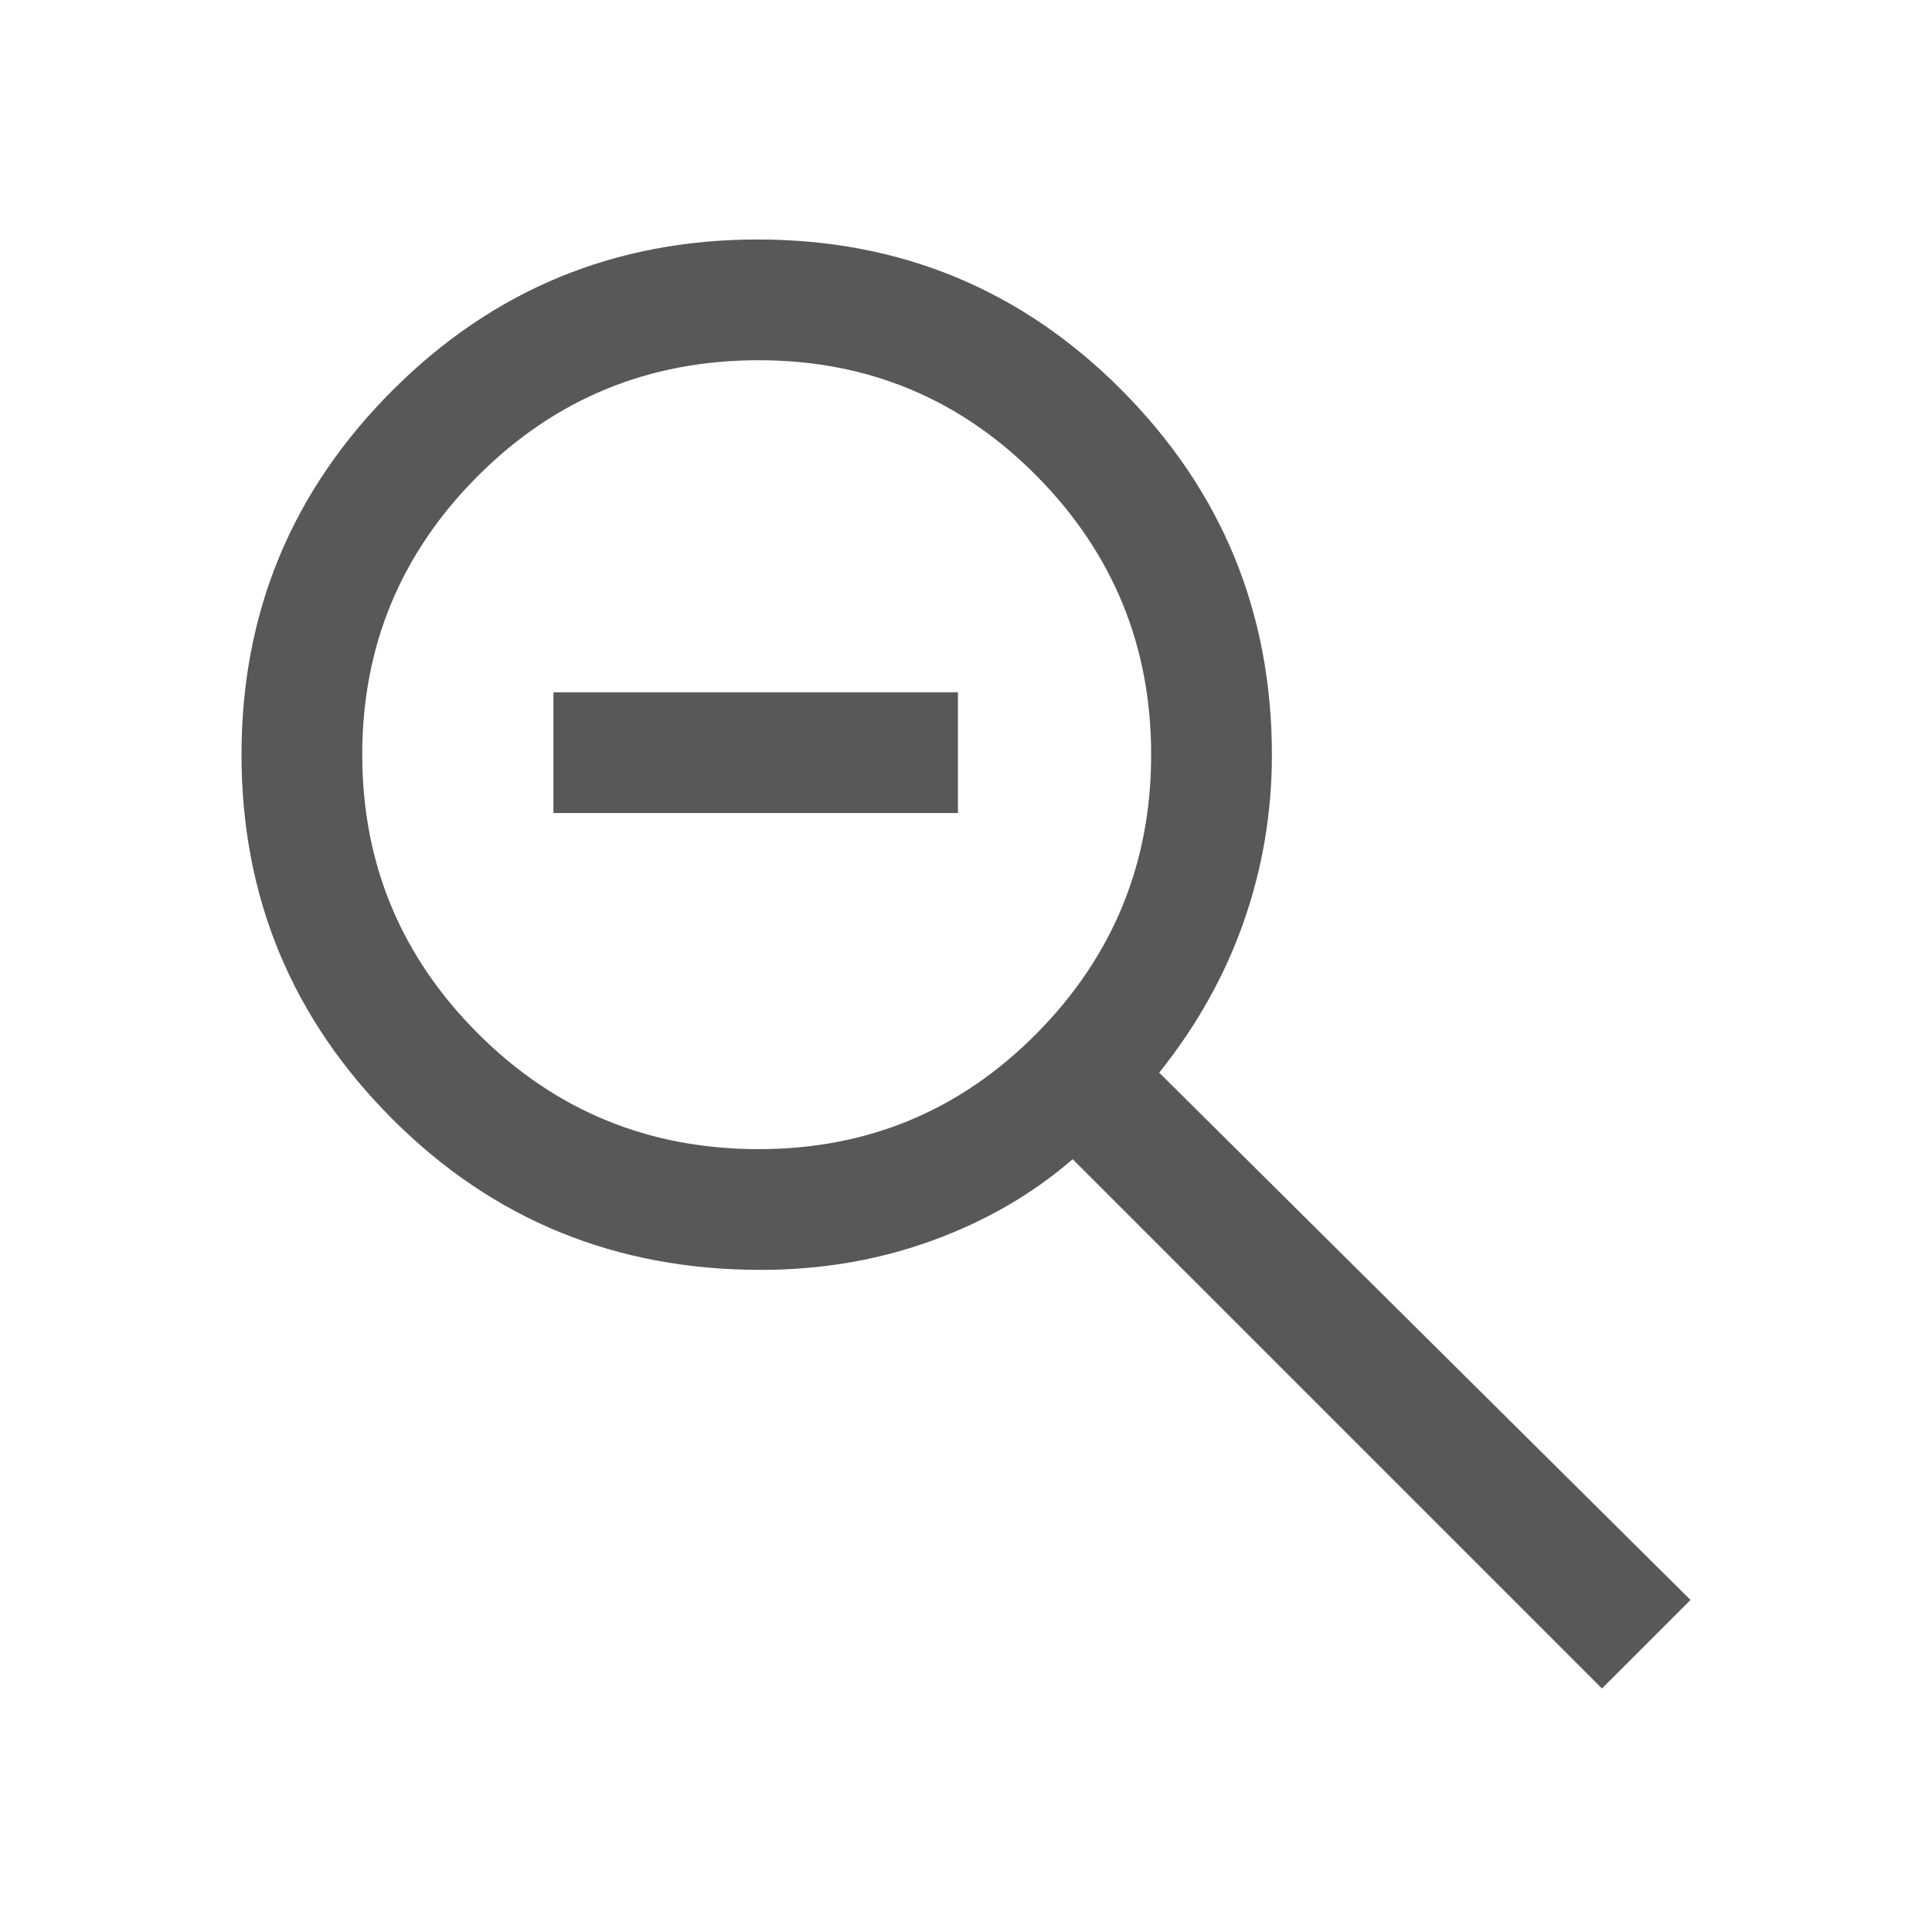
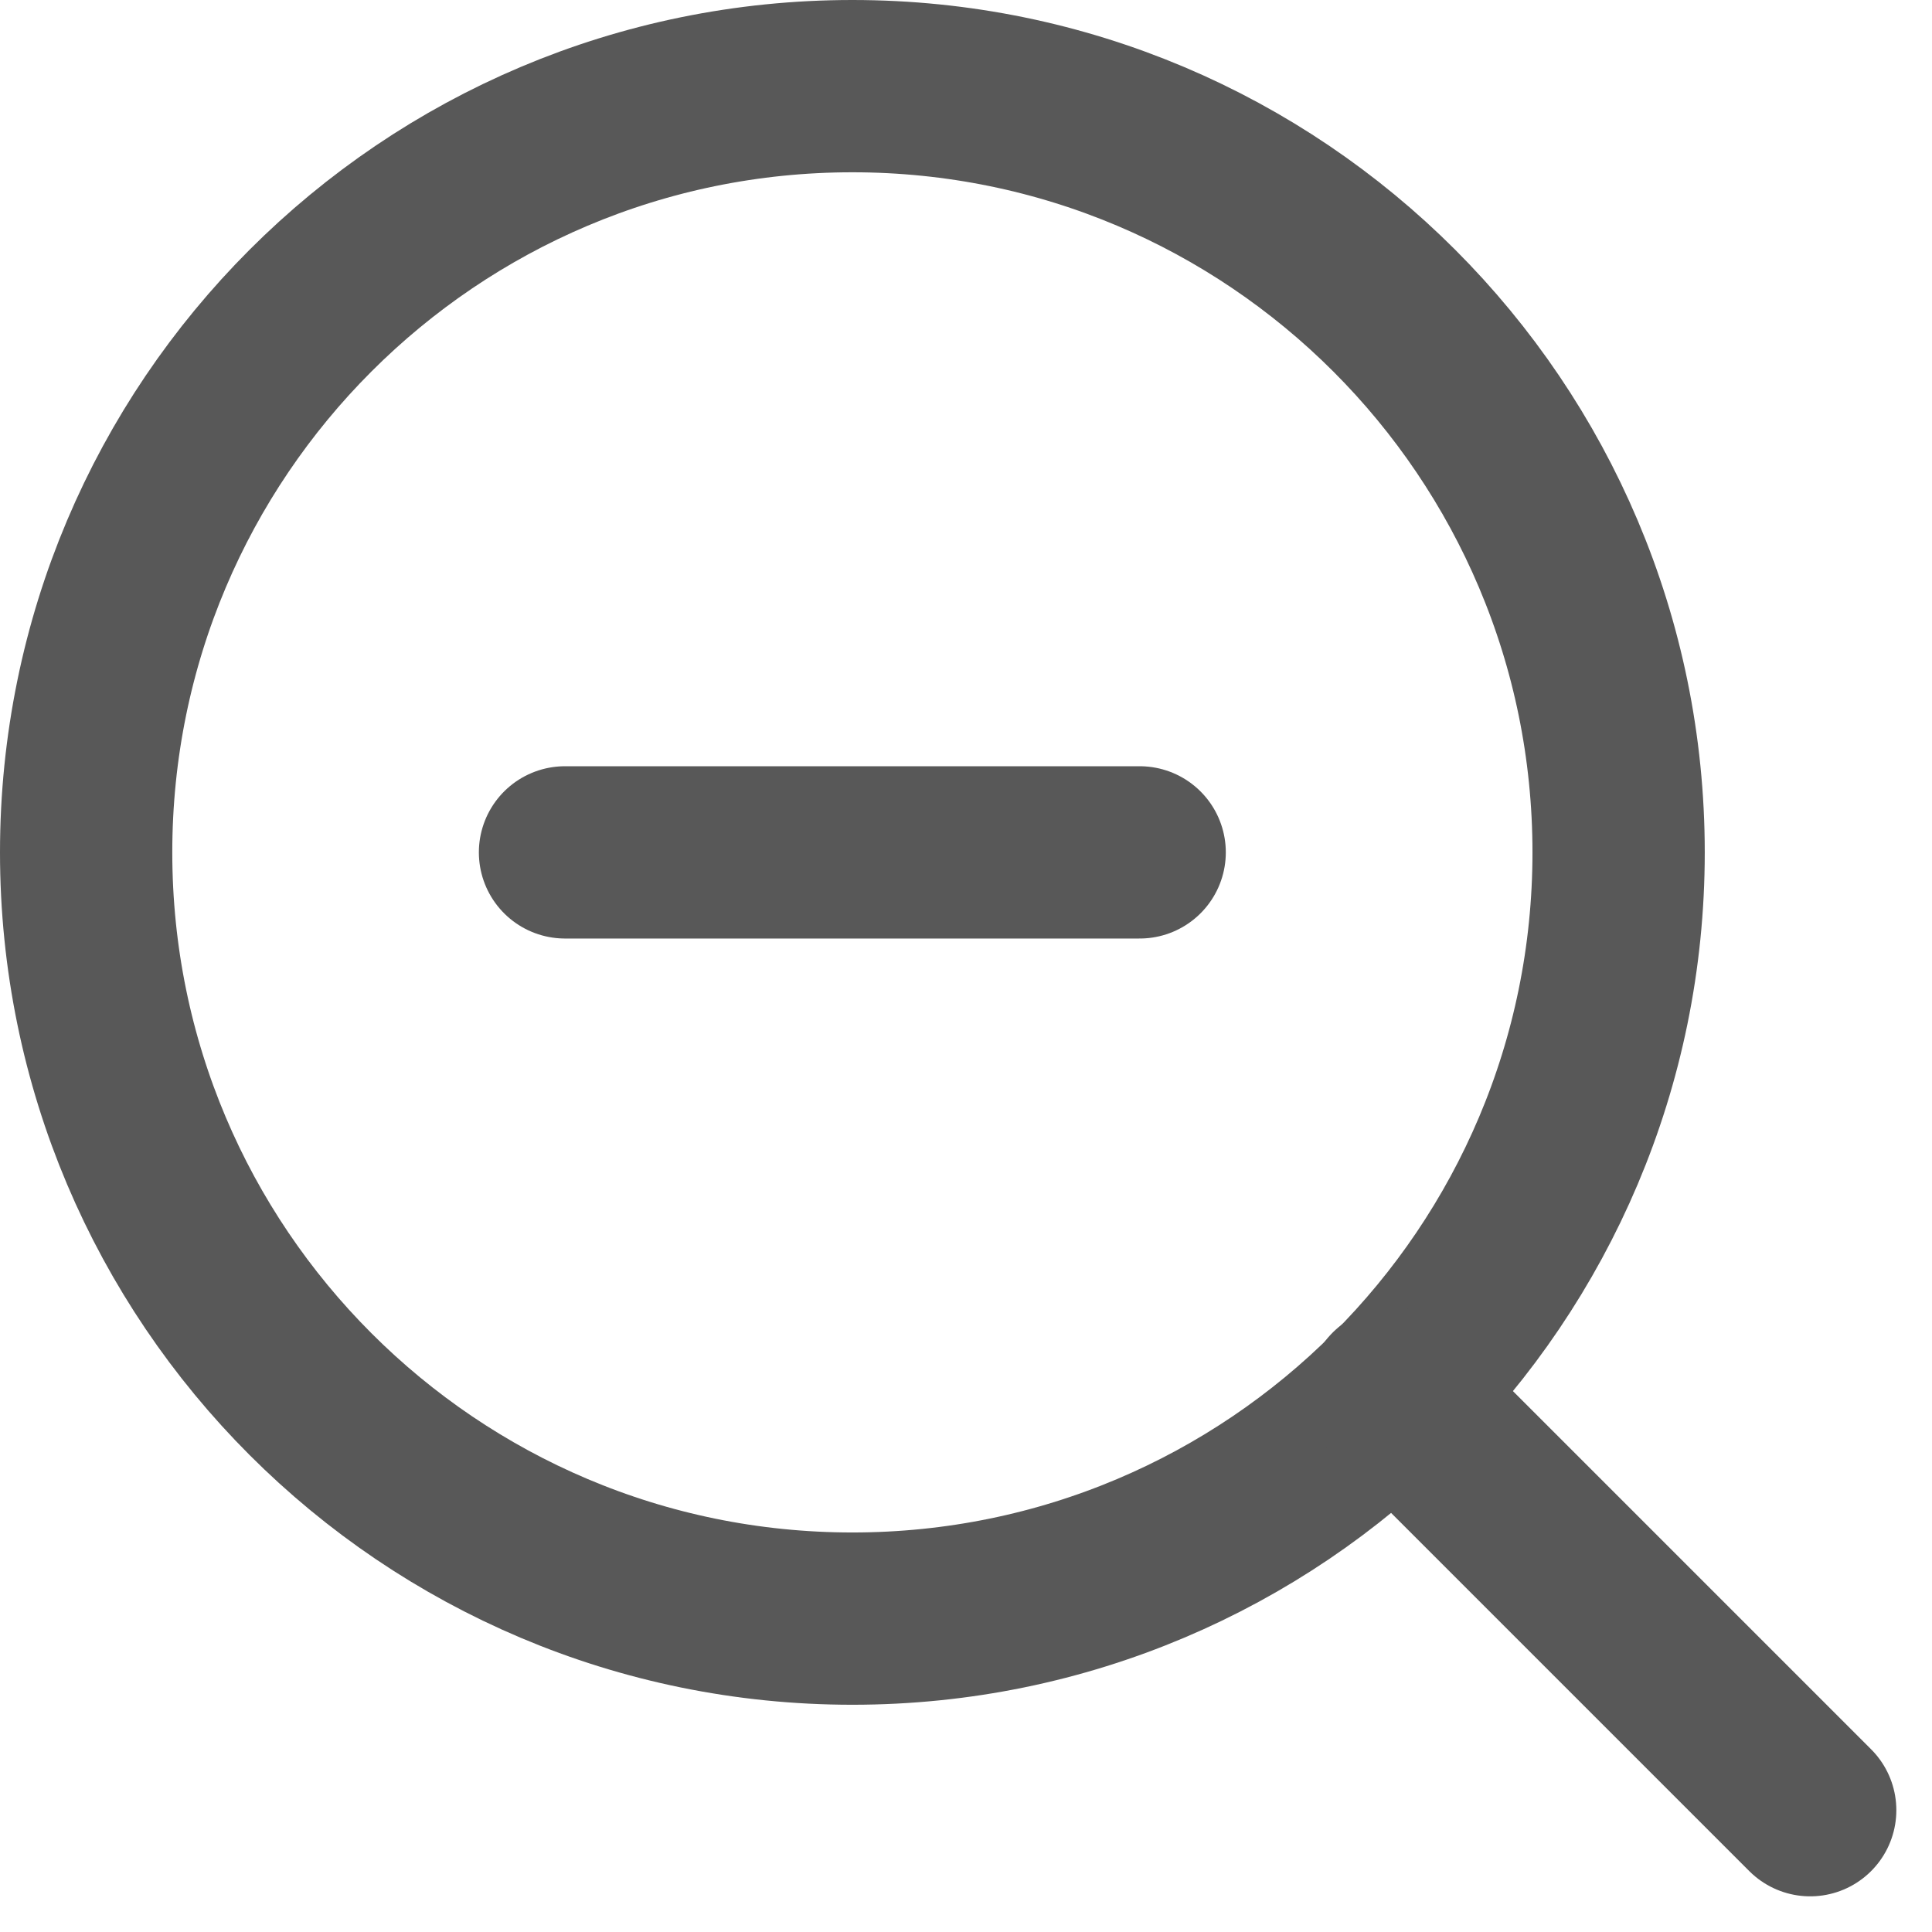
- <svg xmlns="http://www.w3.org/2000/svg" fill="#585858" height="48" viewBox="0 96 960 960" width="48">
-   <path d="M796 935 533 672q-30 26-69.959 40.5T378 727q-108.162 0-183.081-75Q120 577 120 471t75-181q75-75 181.5-75t181 75Q632 365 632 471.15 632 514 618 554q-14 40-42 75l264 262-44 44ZM377 667q81.25 0 138.125-57.5T572 471q0-81-56.875-138.5T377 275q-82.083 0-139.542 57.5Q180 390 180 471t57.458 138.5Q294.917 667 377 667ZM275 500v-60h201v60H275Z" />
+ <svg xmlns="http://www.w3.org/2000/svg" width="22.428" height="22.428" viewBox="0 0 22.428 22.428">
+   <g id="Icon_feather-zoom-out" data-name="Icon feather-zoom-out" transform="translate(1 1)">
+     <path id="Path_3344" data-name="Path 3344" d="M22.29,13.395A8.895,8.895,0,1,1,13.395,4.5,8.895,8.895,0,0,1,22.29,13.395Z" transform="translate(-4.5 -4.5)" fill="none" stroke="#585858" stroke-linecap="round" stroke-linejoin="round" stroke-width="2" />
+     <path id="Path_3345" data-name="Path 3345" d="M29.812,29.812l-4.837-4.837" transform="translate(-9.798 -9.798)" fill="none" stroke="#585858" stroke-linecap="round" stroke-linejoin="round" stroke-width="2" />
+     <path id="Path_3346" data-name="Path 3346" d="M12,16.5h6.671" transform="translate(-6.441 -7.605)" fill="none" stroke="#585858" stroke-linecap="round" stroke-linejoin="round" stroke-width="2" />
+   </g>
</svg>
